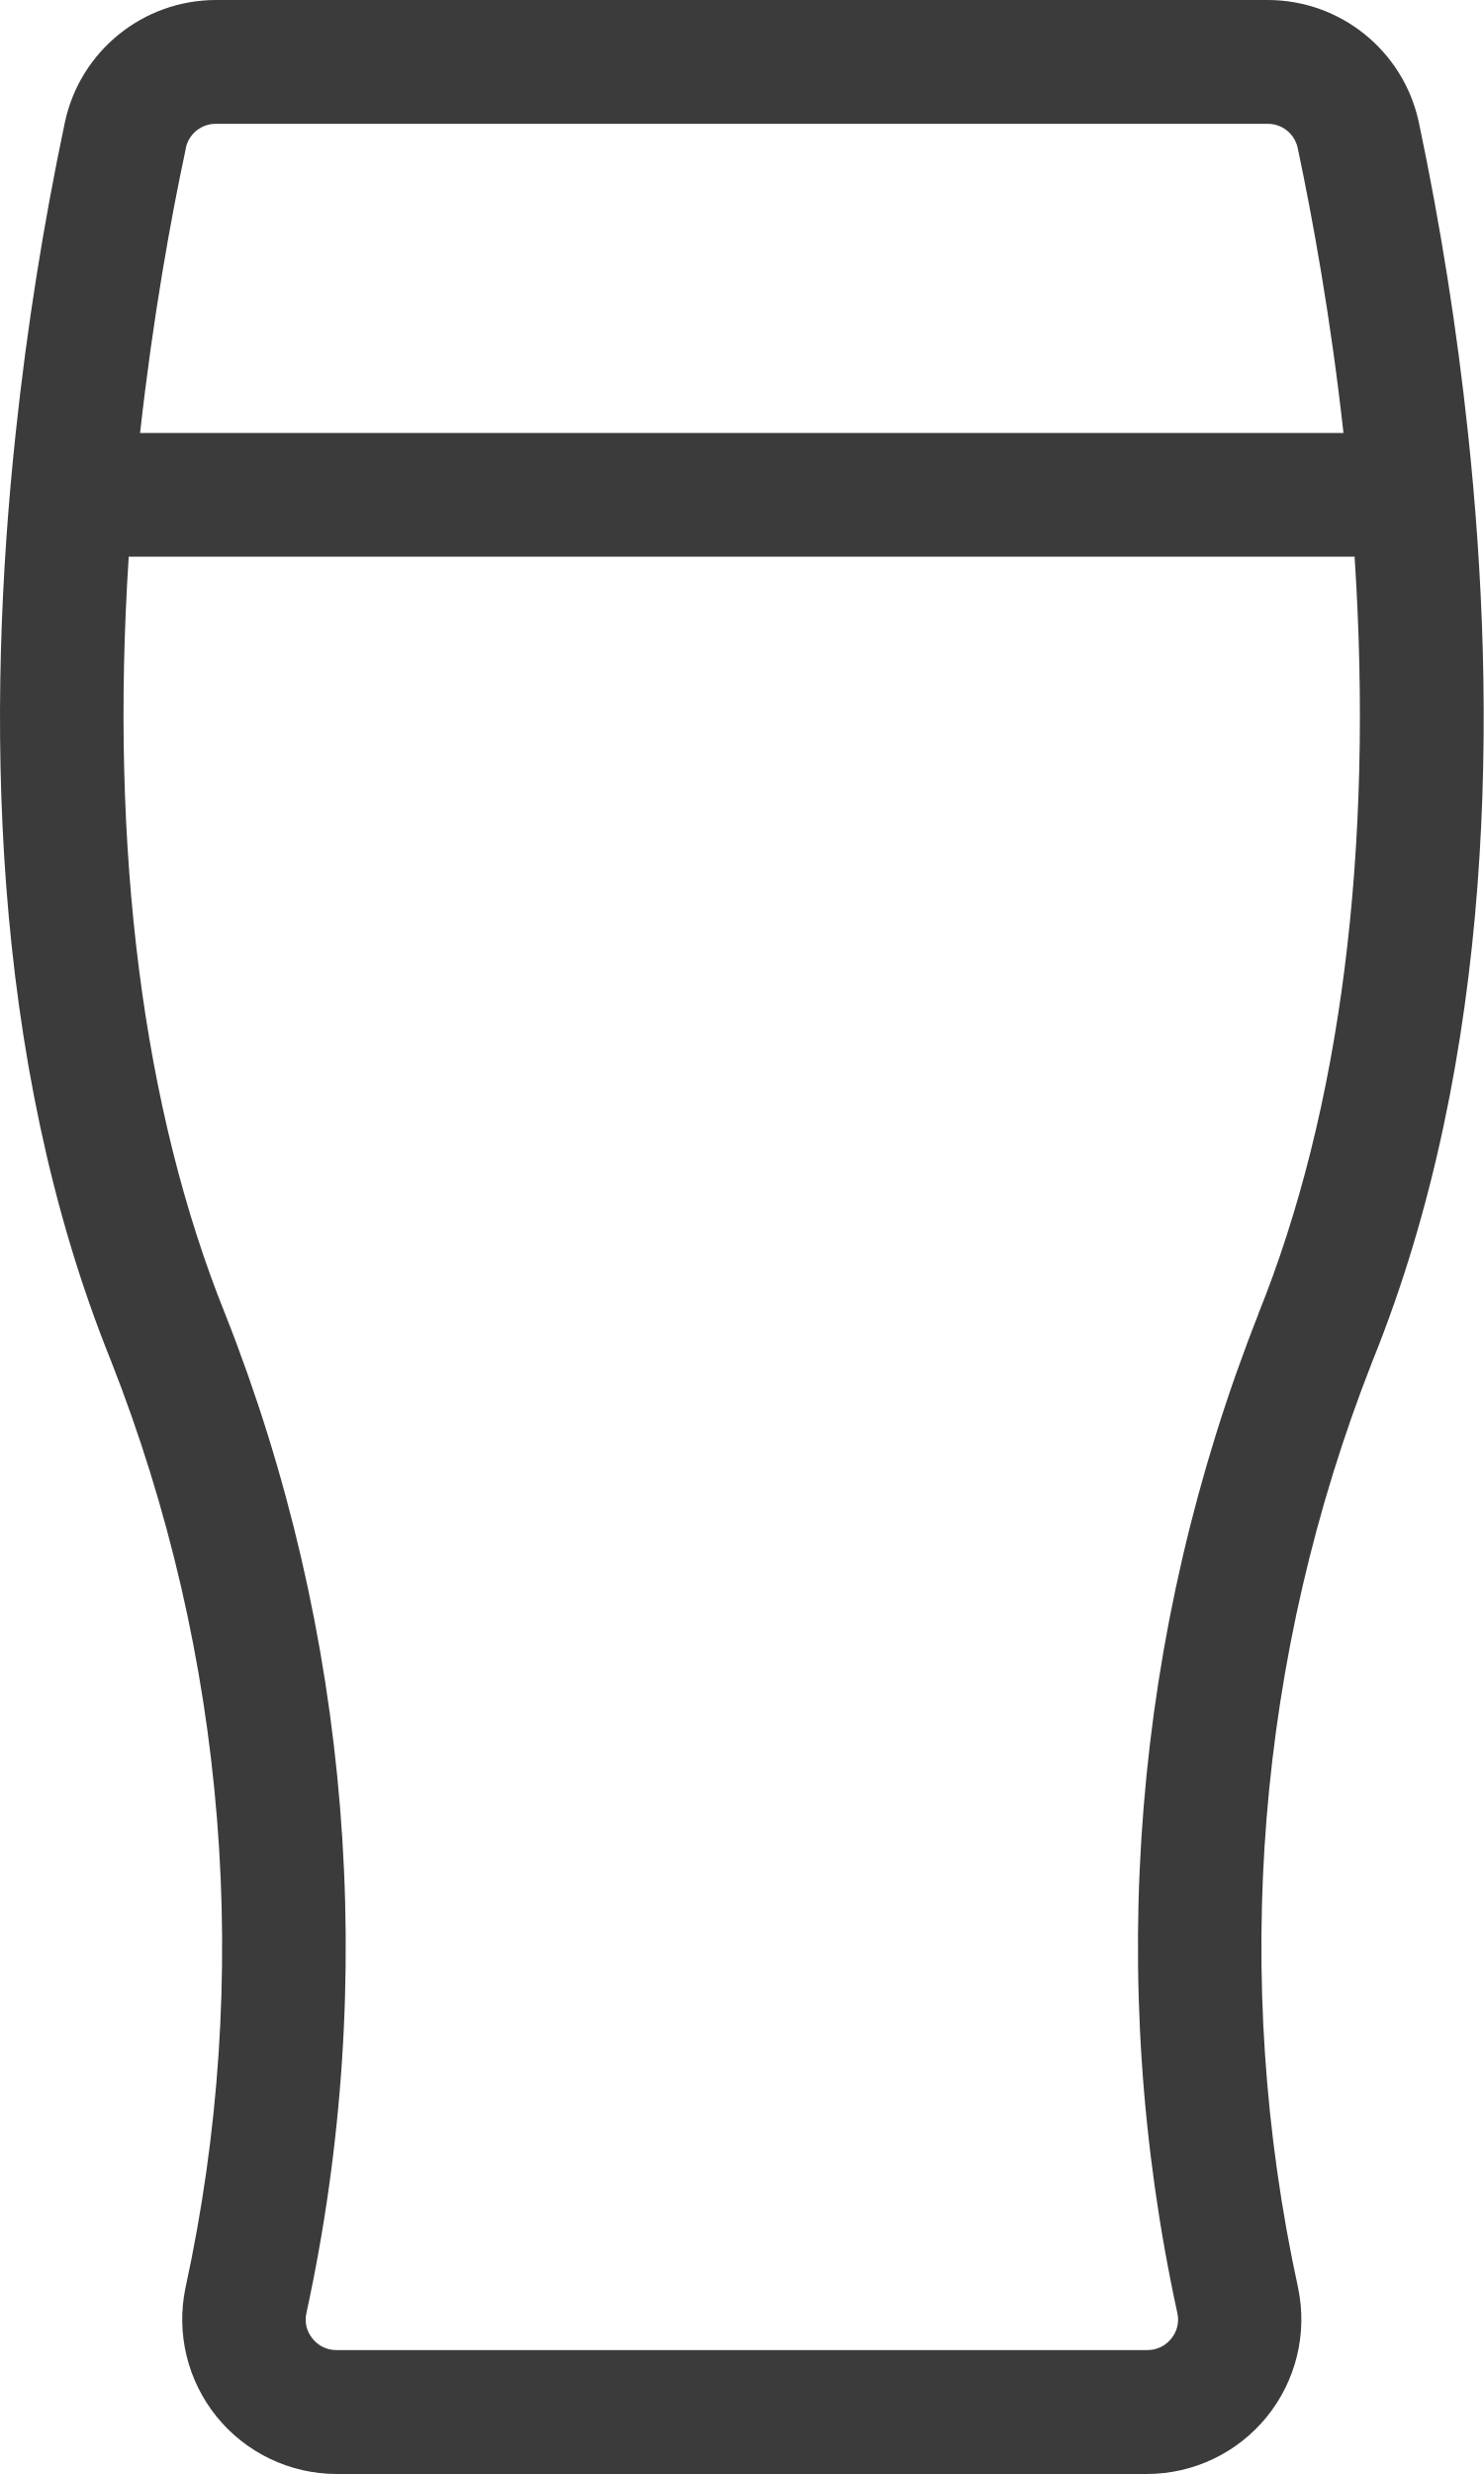
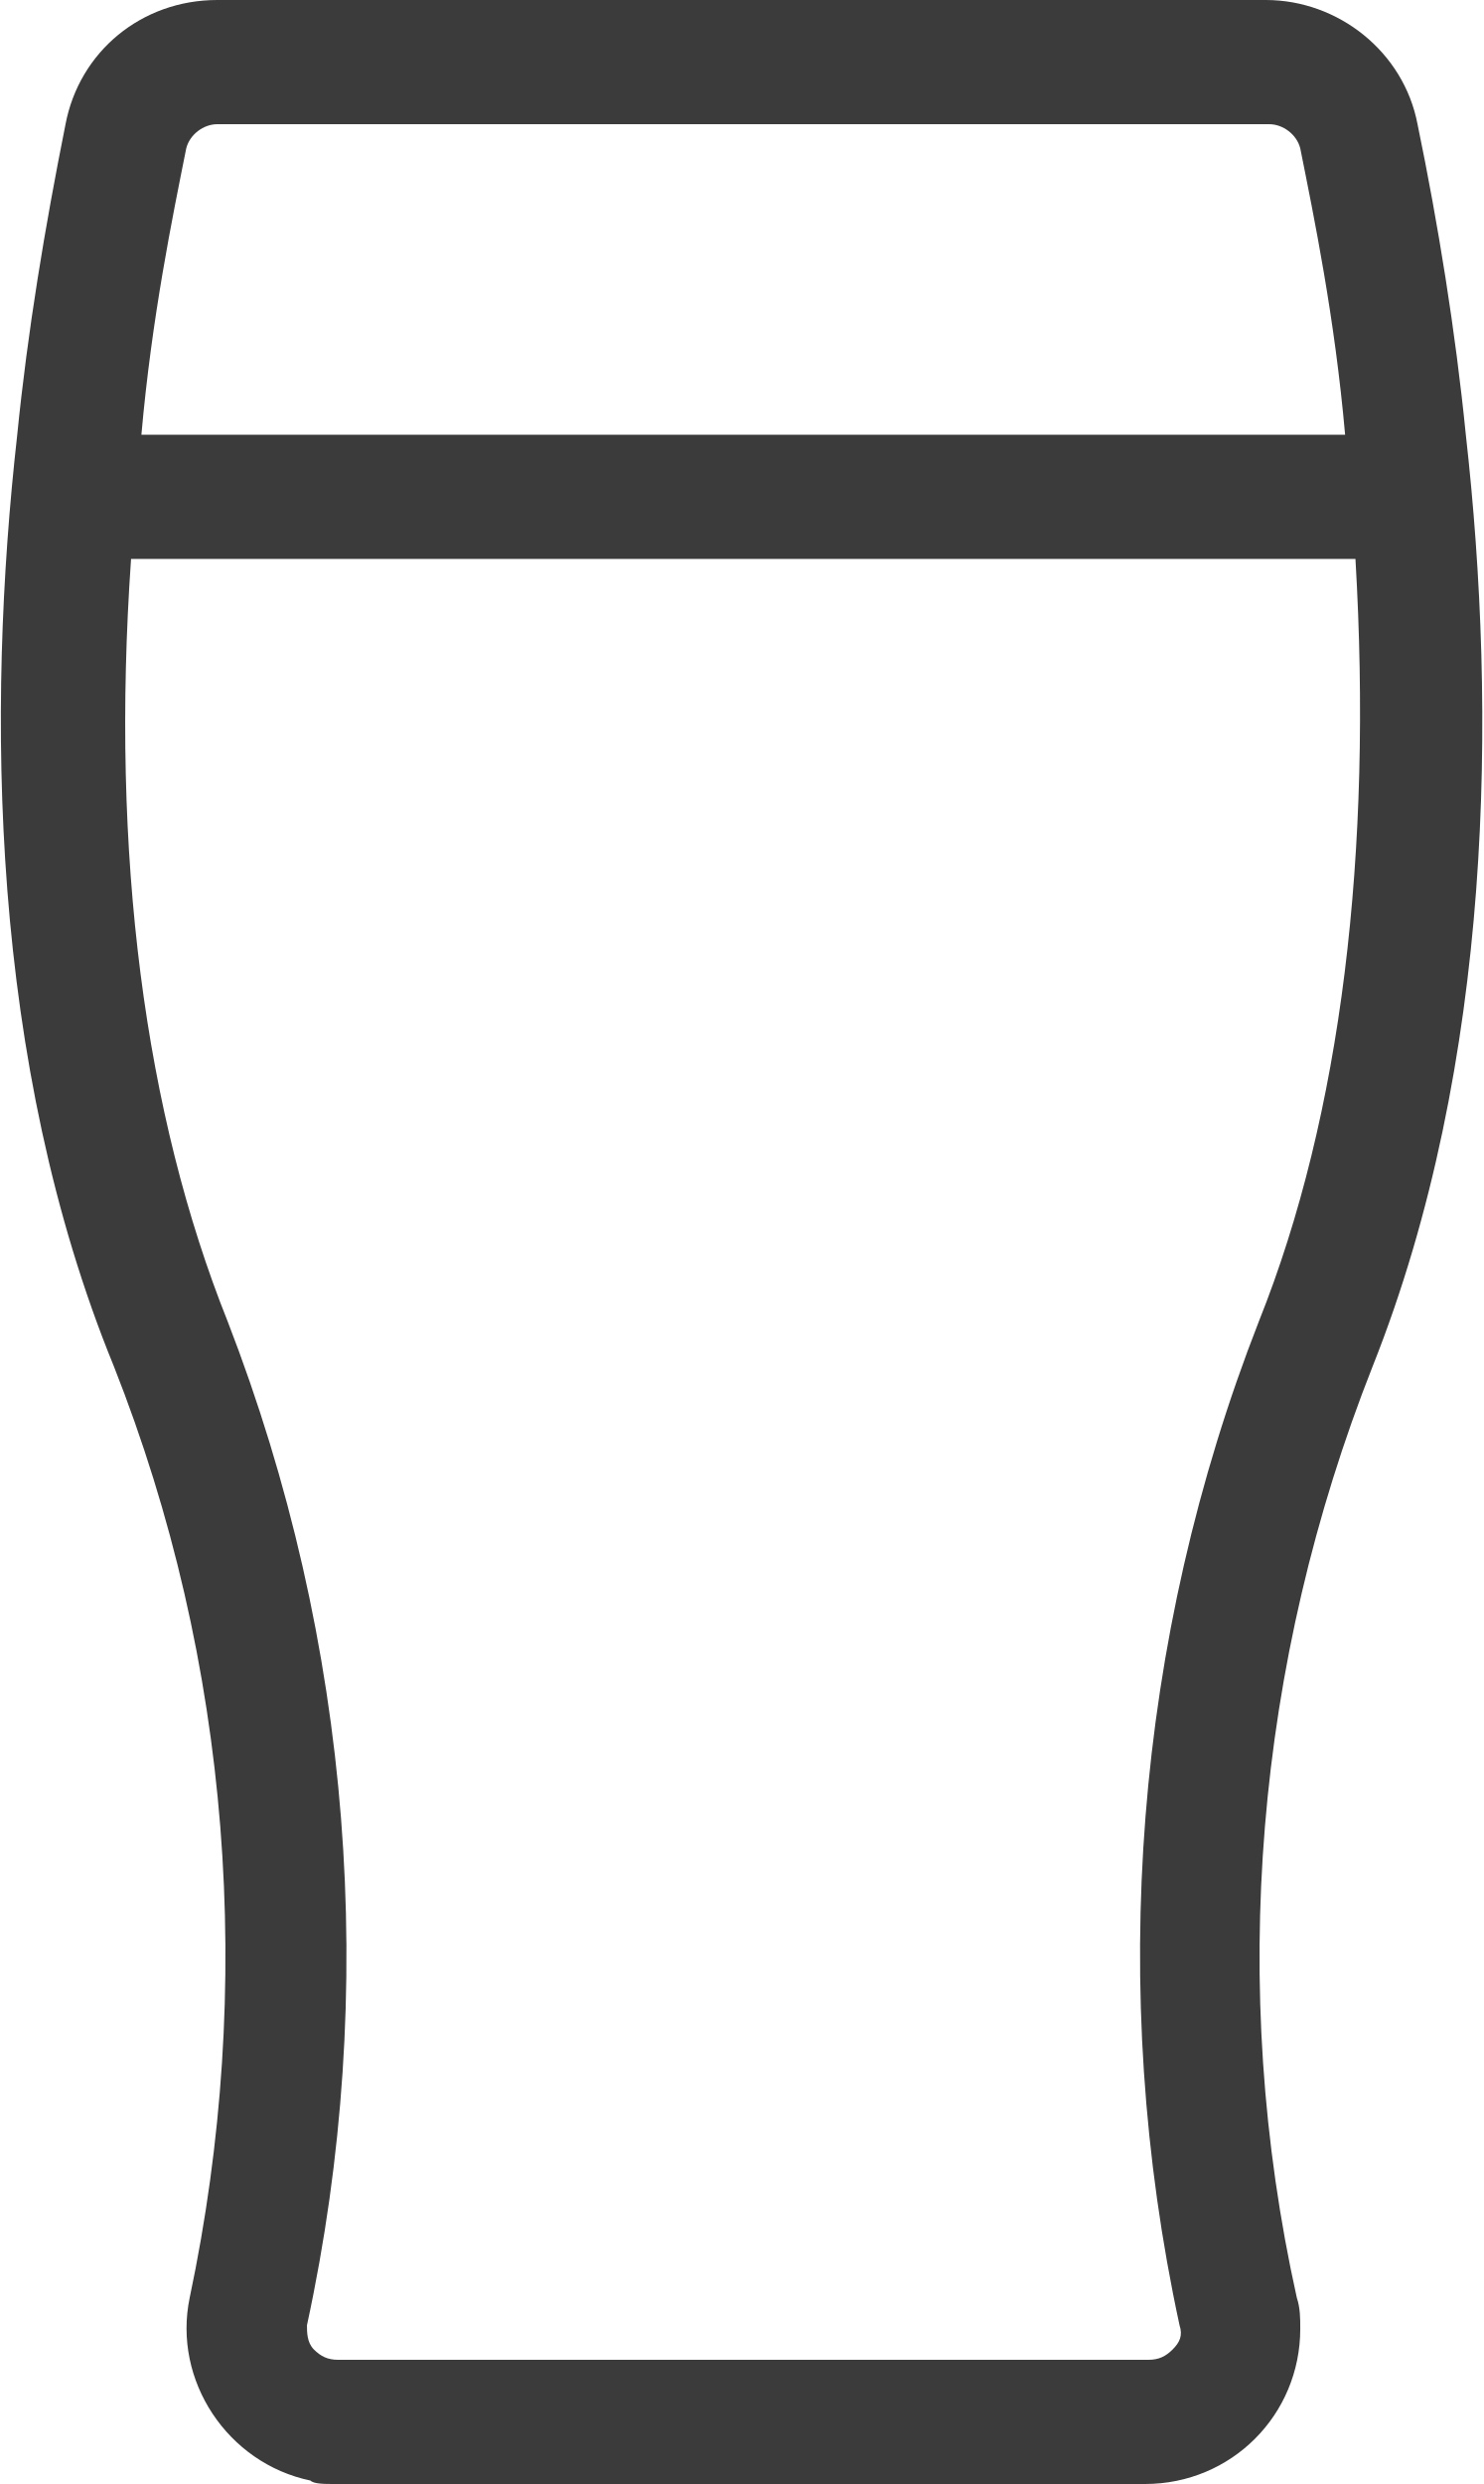
- <svg xmlns="http://www.w3.org/2000/svg" width="43.243" height="72.086" viewBox="0 0 43.243 72.086">
-   <path d="M145.226,12.615h0a90.056,90.056,0,0,0-1.433-9.052A4.505,4.505,0,0,0,139.382,0H108.739a4.506,4.506,0,0,0-4.407,3.564,90.046,90.046,0,0,0-1.433,9.051h0c-.86,8.039-.8,18.182,2.775,27.032a46.65,46.65,0,0,1,2.172,27.017,4.505,4.505,0,0,0,4.4,5.422h23.619a4.505,4.505,0,0,0,4.41-5.422,46.638,46.638,0,0,1,2.172-27.017C146.025,30.8,146.087,20.654,145.226,12.615ZM107.857,4.308a.89.89,0,0,1,.88-.7h30.645a.89.89,0,0,1,.88.7c.431,2.037.96,4.928,1.335,8.307H106.524c.375-3.375.9-6.267,1.335-8.3ZM139.113,38.3A50.173,50.173,0,0,0,136.756,67.4a.862.862,0,0,1-.179.741.879.879,0,0,1-.7.334H112.25a.879.879,0,0,1-.7-.334.86.86,0,0,1-.179-.741A50.175,50.175,0,0,0,109.009,38.3c-2.41-5.97-3.369-13.551-2.816-22.079h35.728c.559,8.529-.4,16.111-2.812,22.079Z" transform="translate(-102.441)" fill="#3b3b3b" />
+ <svg width="43" height="72" viewBox="0 0 43 72">
+   <path fill="#3b3b3b" d="M42.5 12.6c-.3-3-.8-6.1-1.4-9-.4-2.1-2.3-3.6-4.4-3.6H6.3c-2.2 0-4 1.5-4.4 3.6-.6 3-1.1 6-1.4 9-.9 8-.8 18.2 2.8 27 3.4 8.6 4.1 18 2.2 27C5 69 6.6 71.4 9 71.9c.1.1.4.1.7.1h23.5c2.5 0 4.5-2 4.5-4.5 0-.3 0-.6-.1-.9-2-9-1.2-18.4 2.2-27 3.5-8.8 3.6-19 2.7-27zM5.4 4.3c.1-.4.5-.7.9-.7h30.5c.4 0 .8.3.9.7.4 2 1 4.9 1.3 8.3H4.1c.3-3.4.9-6.3 1.3-8.3zm31.1 34c-3.6 9.2-4.4 19.4-2.3 29.1.1.3 0 .5-.2.7-.2.2-.4.3-.7.3H9.8c-.3 0-.5-.1-.7-.3-.2-.2-.2-.5-.2-.7 2.1-9.7 1.3-19.8-2.3-29.1-2.4-6-3.4-13.5-2.8-22.1h35.5c.5 8.5-.4 16.1-2.8 22.1z" />
</svg>
